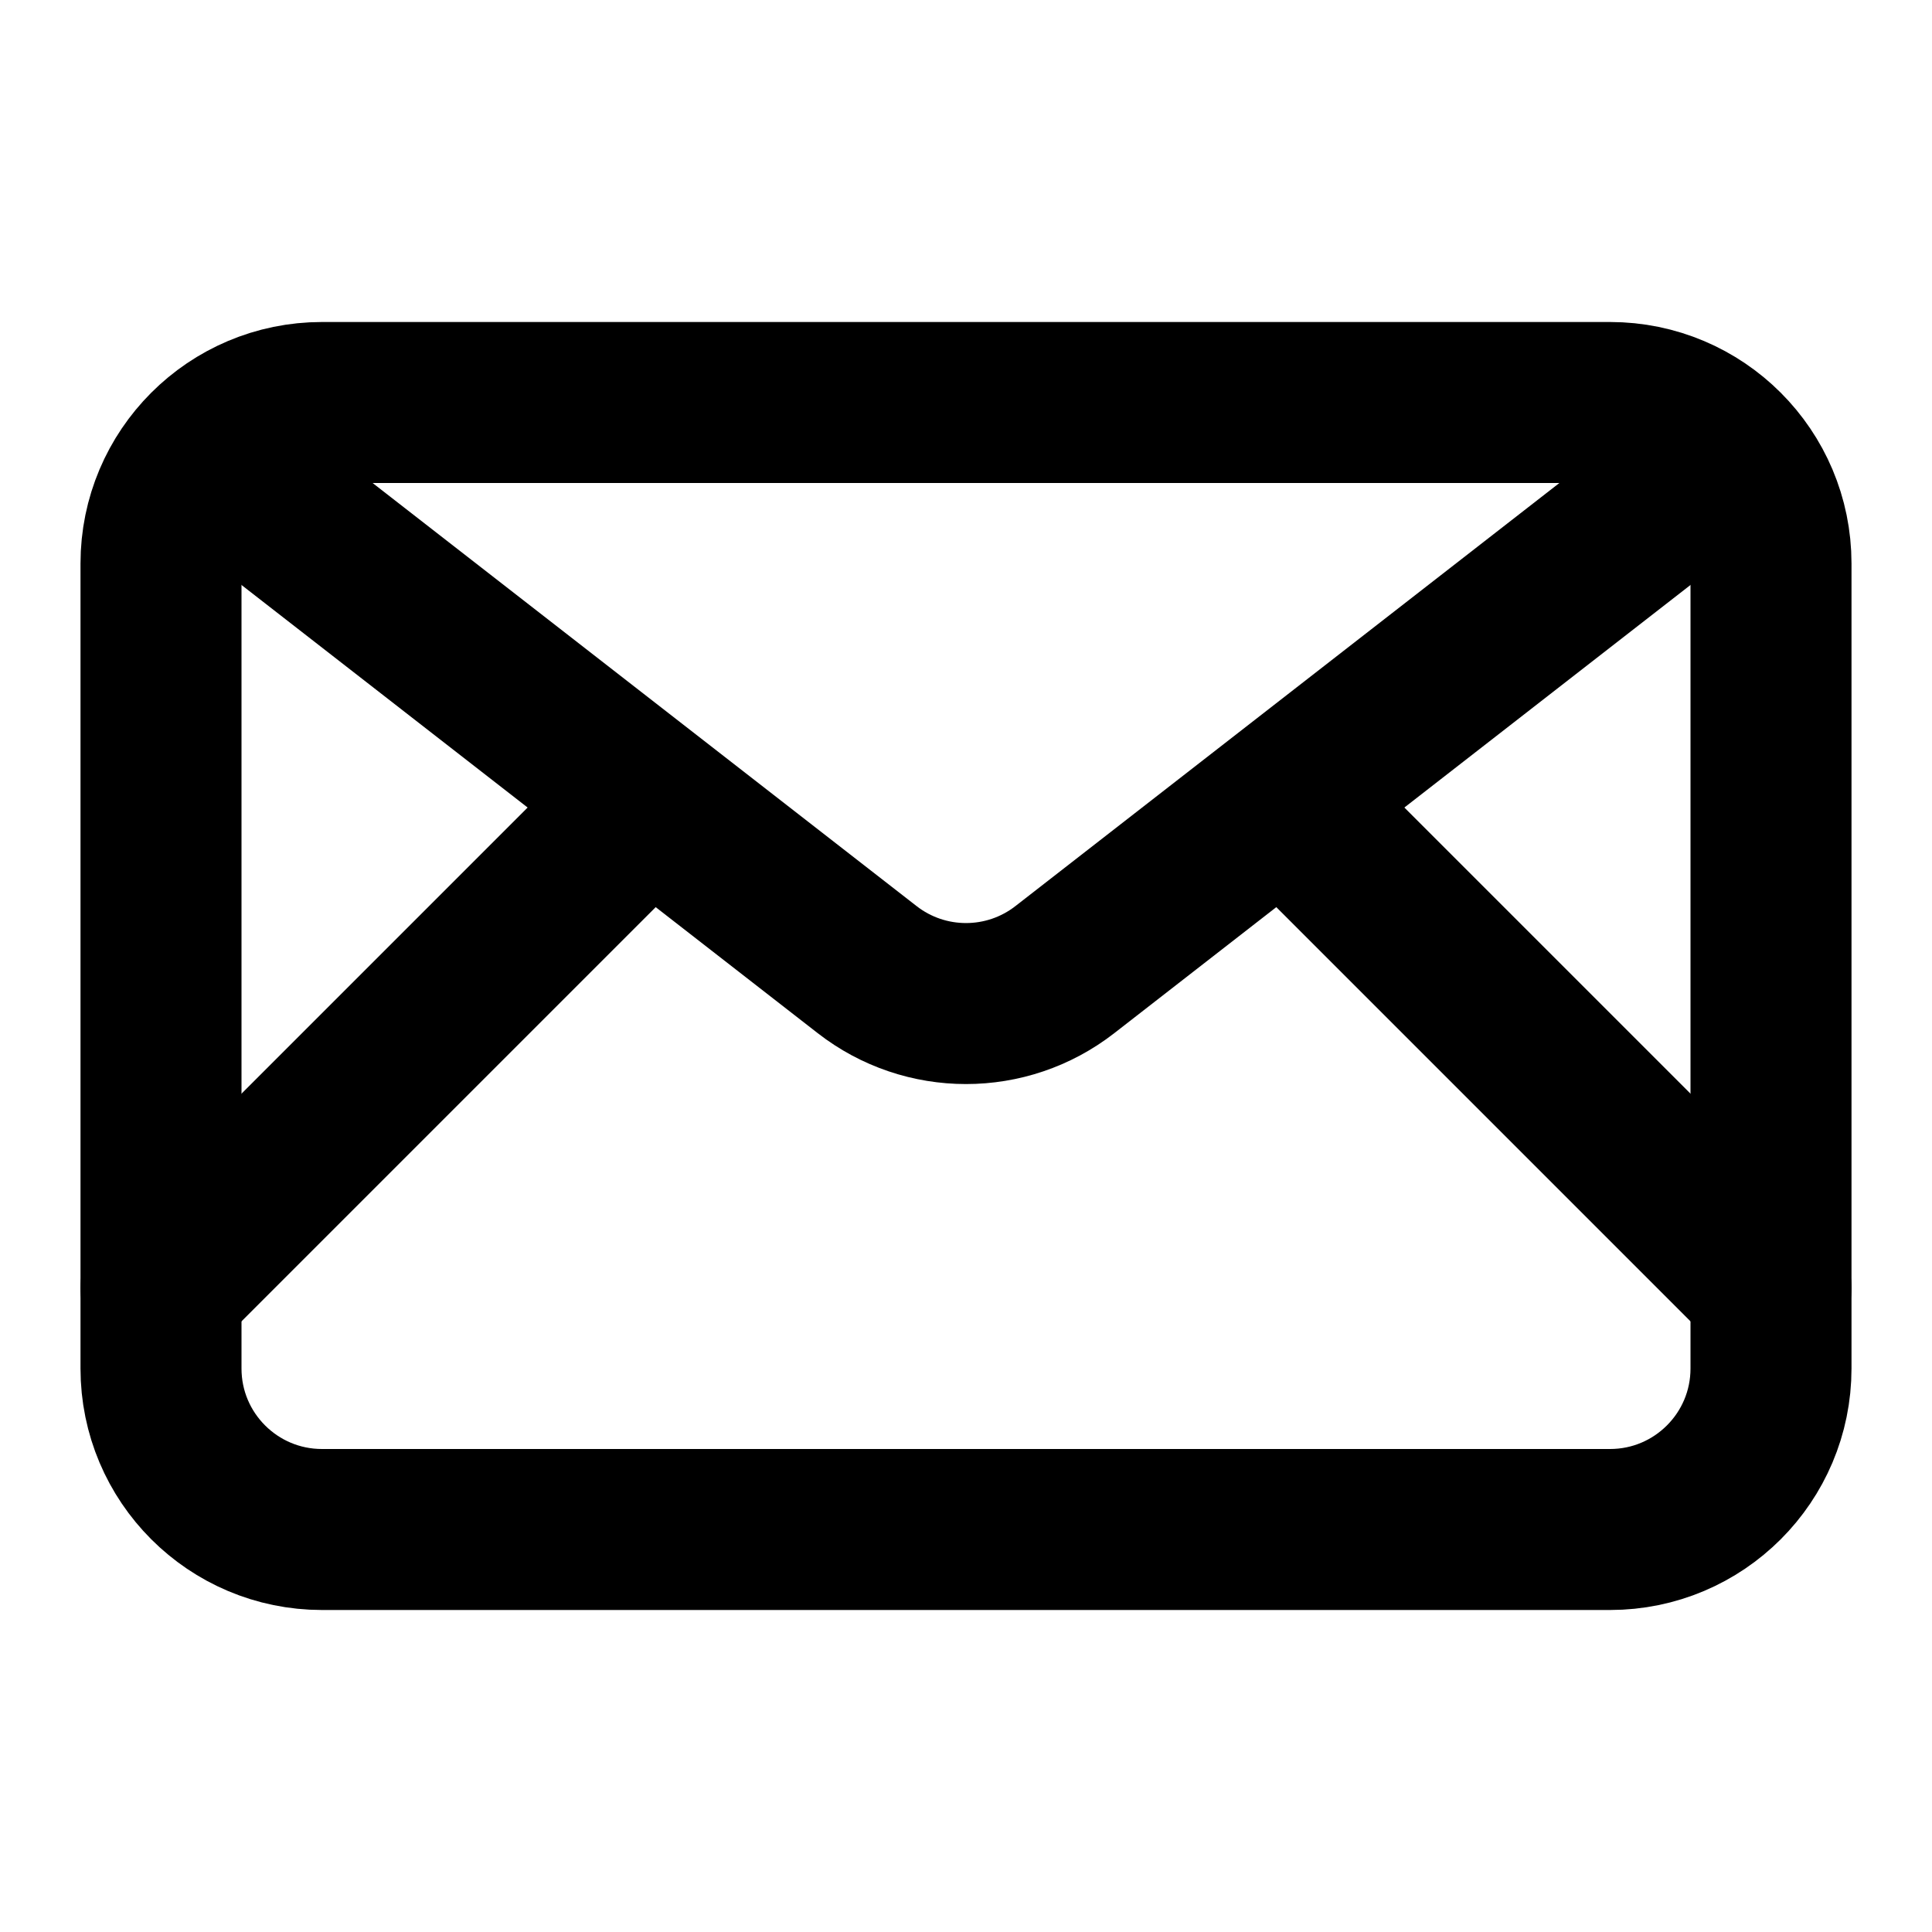
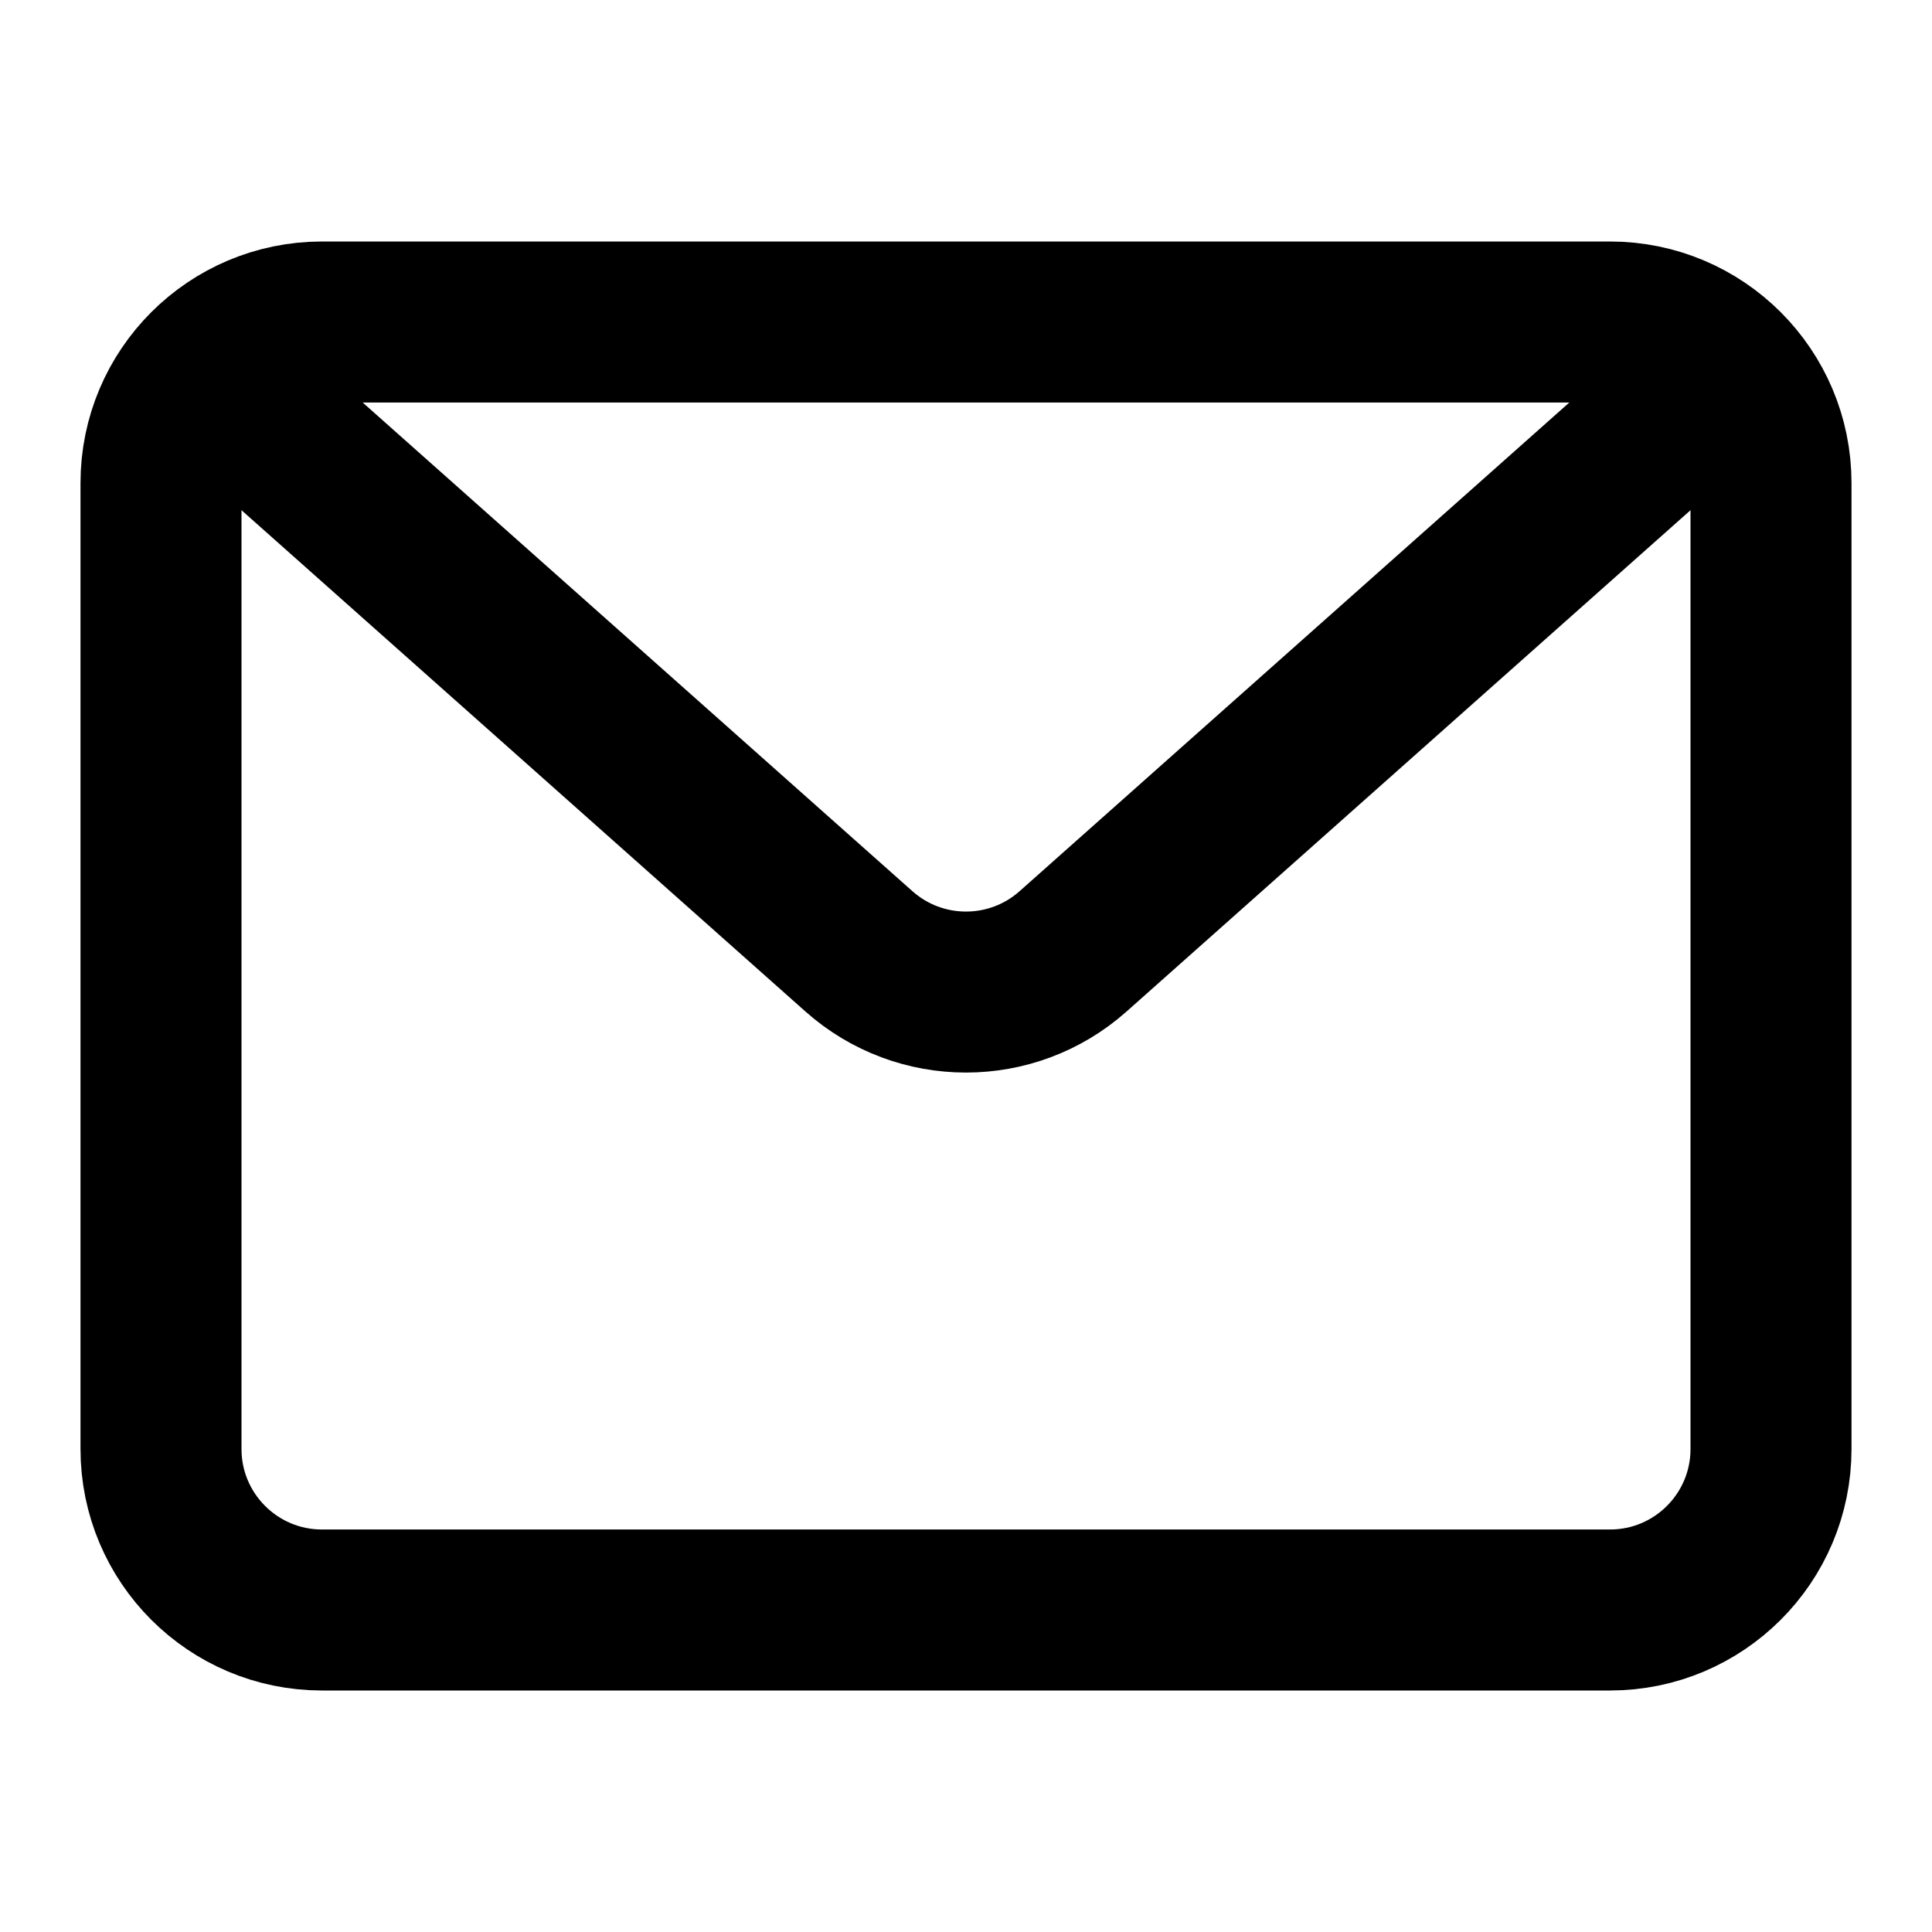
<svg xmlns="http://www.w3.org/2000/svg" width="24" height="24" viewBox="0 0 24 24" fill="none">
-   <rect x="2" y="5" width="20" height="14" rx="2" stroke="black" stroke-width="2" stroke-linecap="round" stroke-linejoin="round" />
-   <path d="M3 6L10.772 12.045C11.494 12.607 12.506 12.607 13.228 12.045L21 6" stroke="black" stroke-width="2" stroke-linecap="round" stroke-linejoin="round" />
-   <path d="M8 10L2 16" stroke="black" stroke-width="2" stroke-linecap="round" stroke-linejoin="round" />
-   <path d="M16 10L22 16" stroke="black" stroke-width="2" stroke-linecap="round" stroke-linejoin="round" />
+   <rect x="2" y="4" width="20" height="16" rx="2" stroke="black" stroke-width="2" stroke-linecap="round" stroke-linejoin="round" />
+   <path d="M3 5L10.671 11.819C11.429 12.492 12.571 12.492 13.329 11.819L21 5" stroke="black" stroke-width="2" stroke-linecap="round" stroke-linejoin="round" />
</svg>
